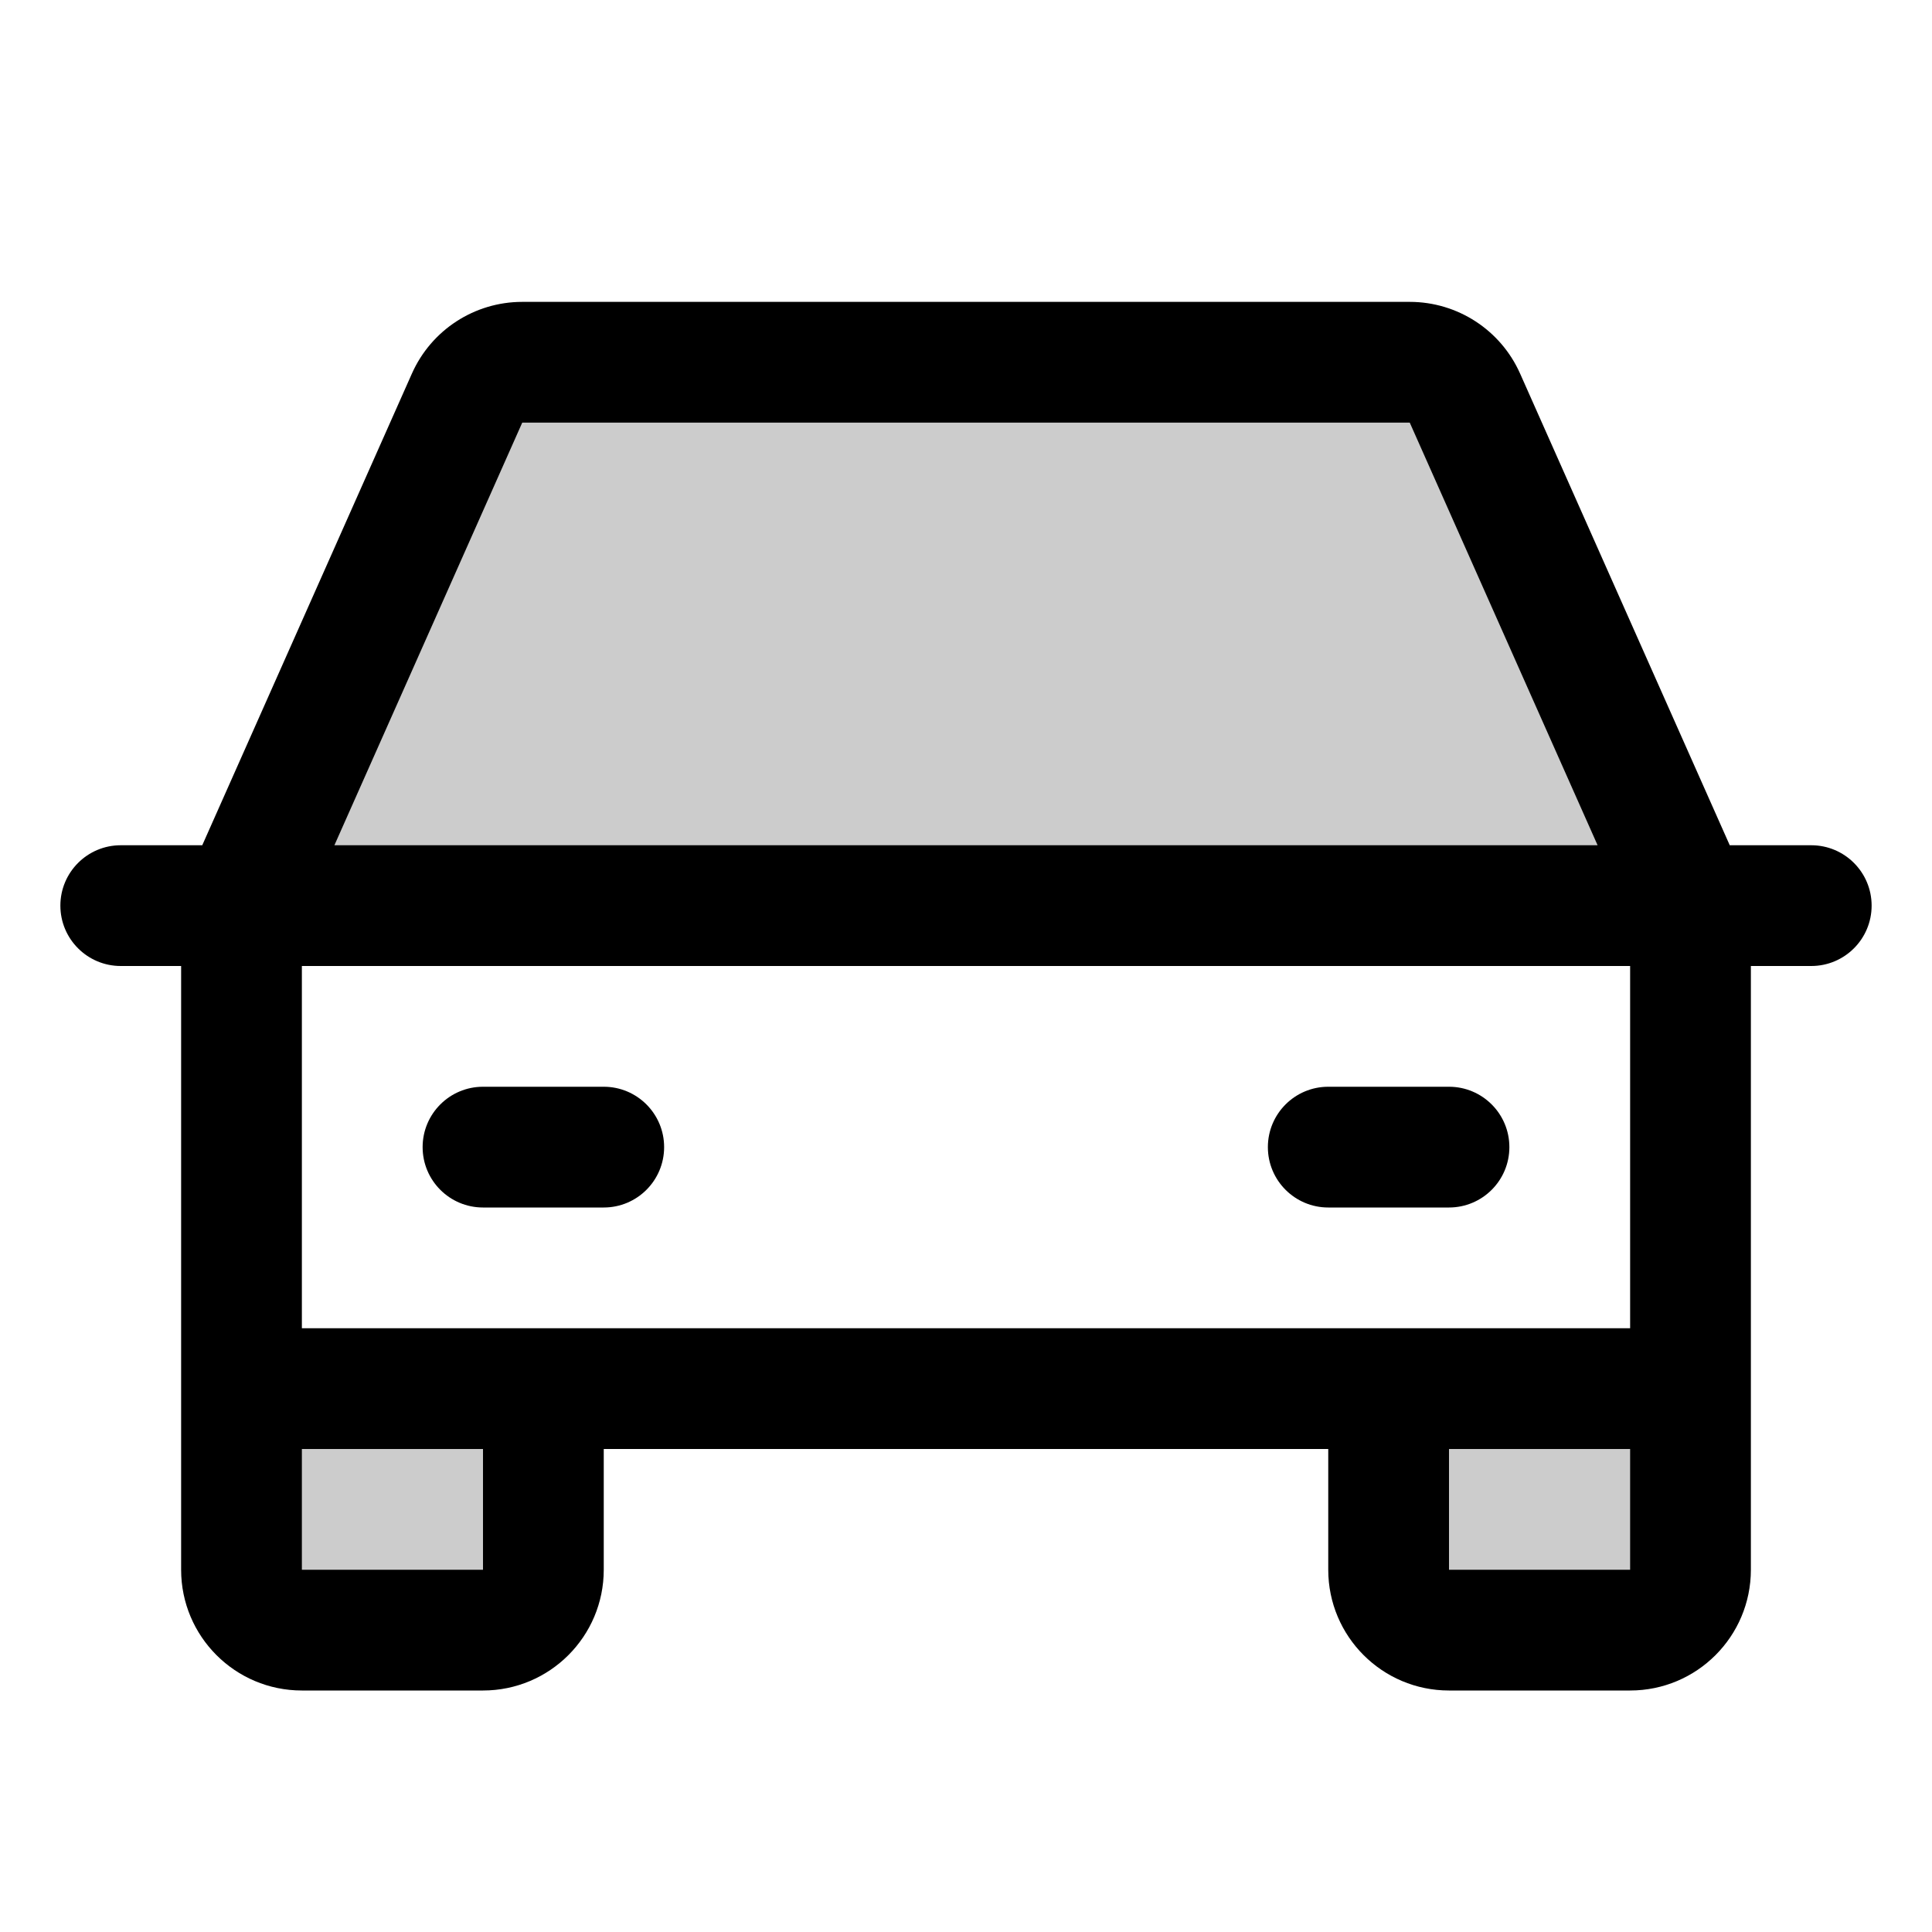
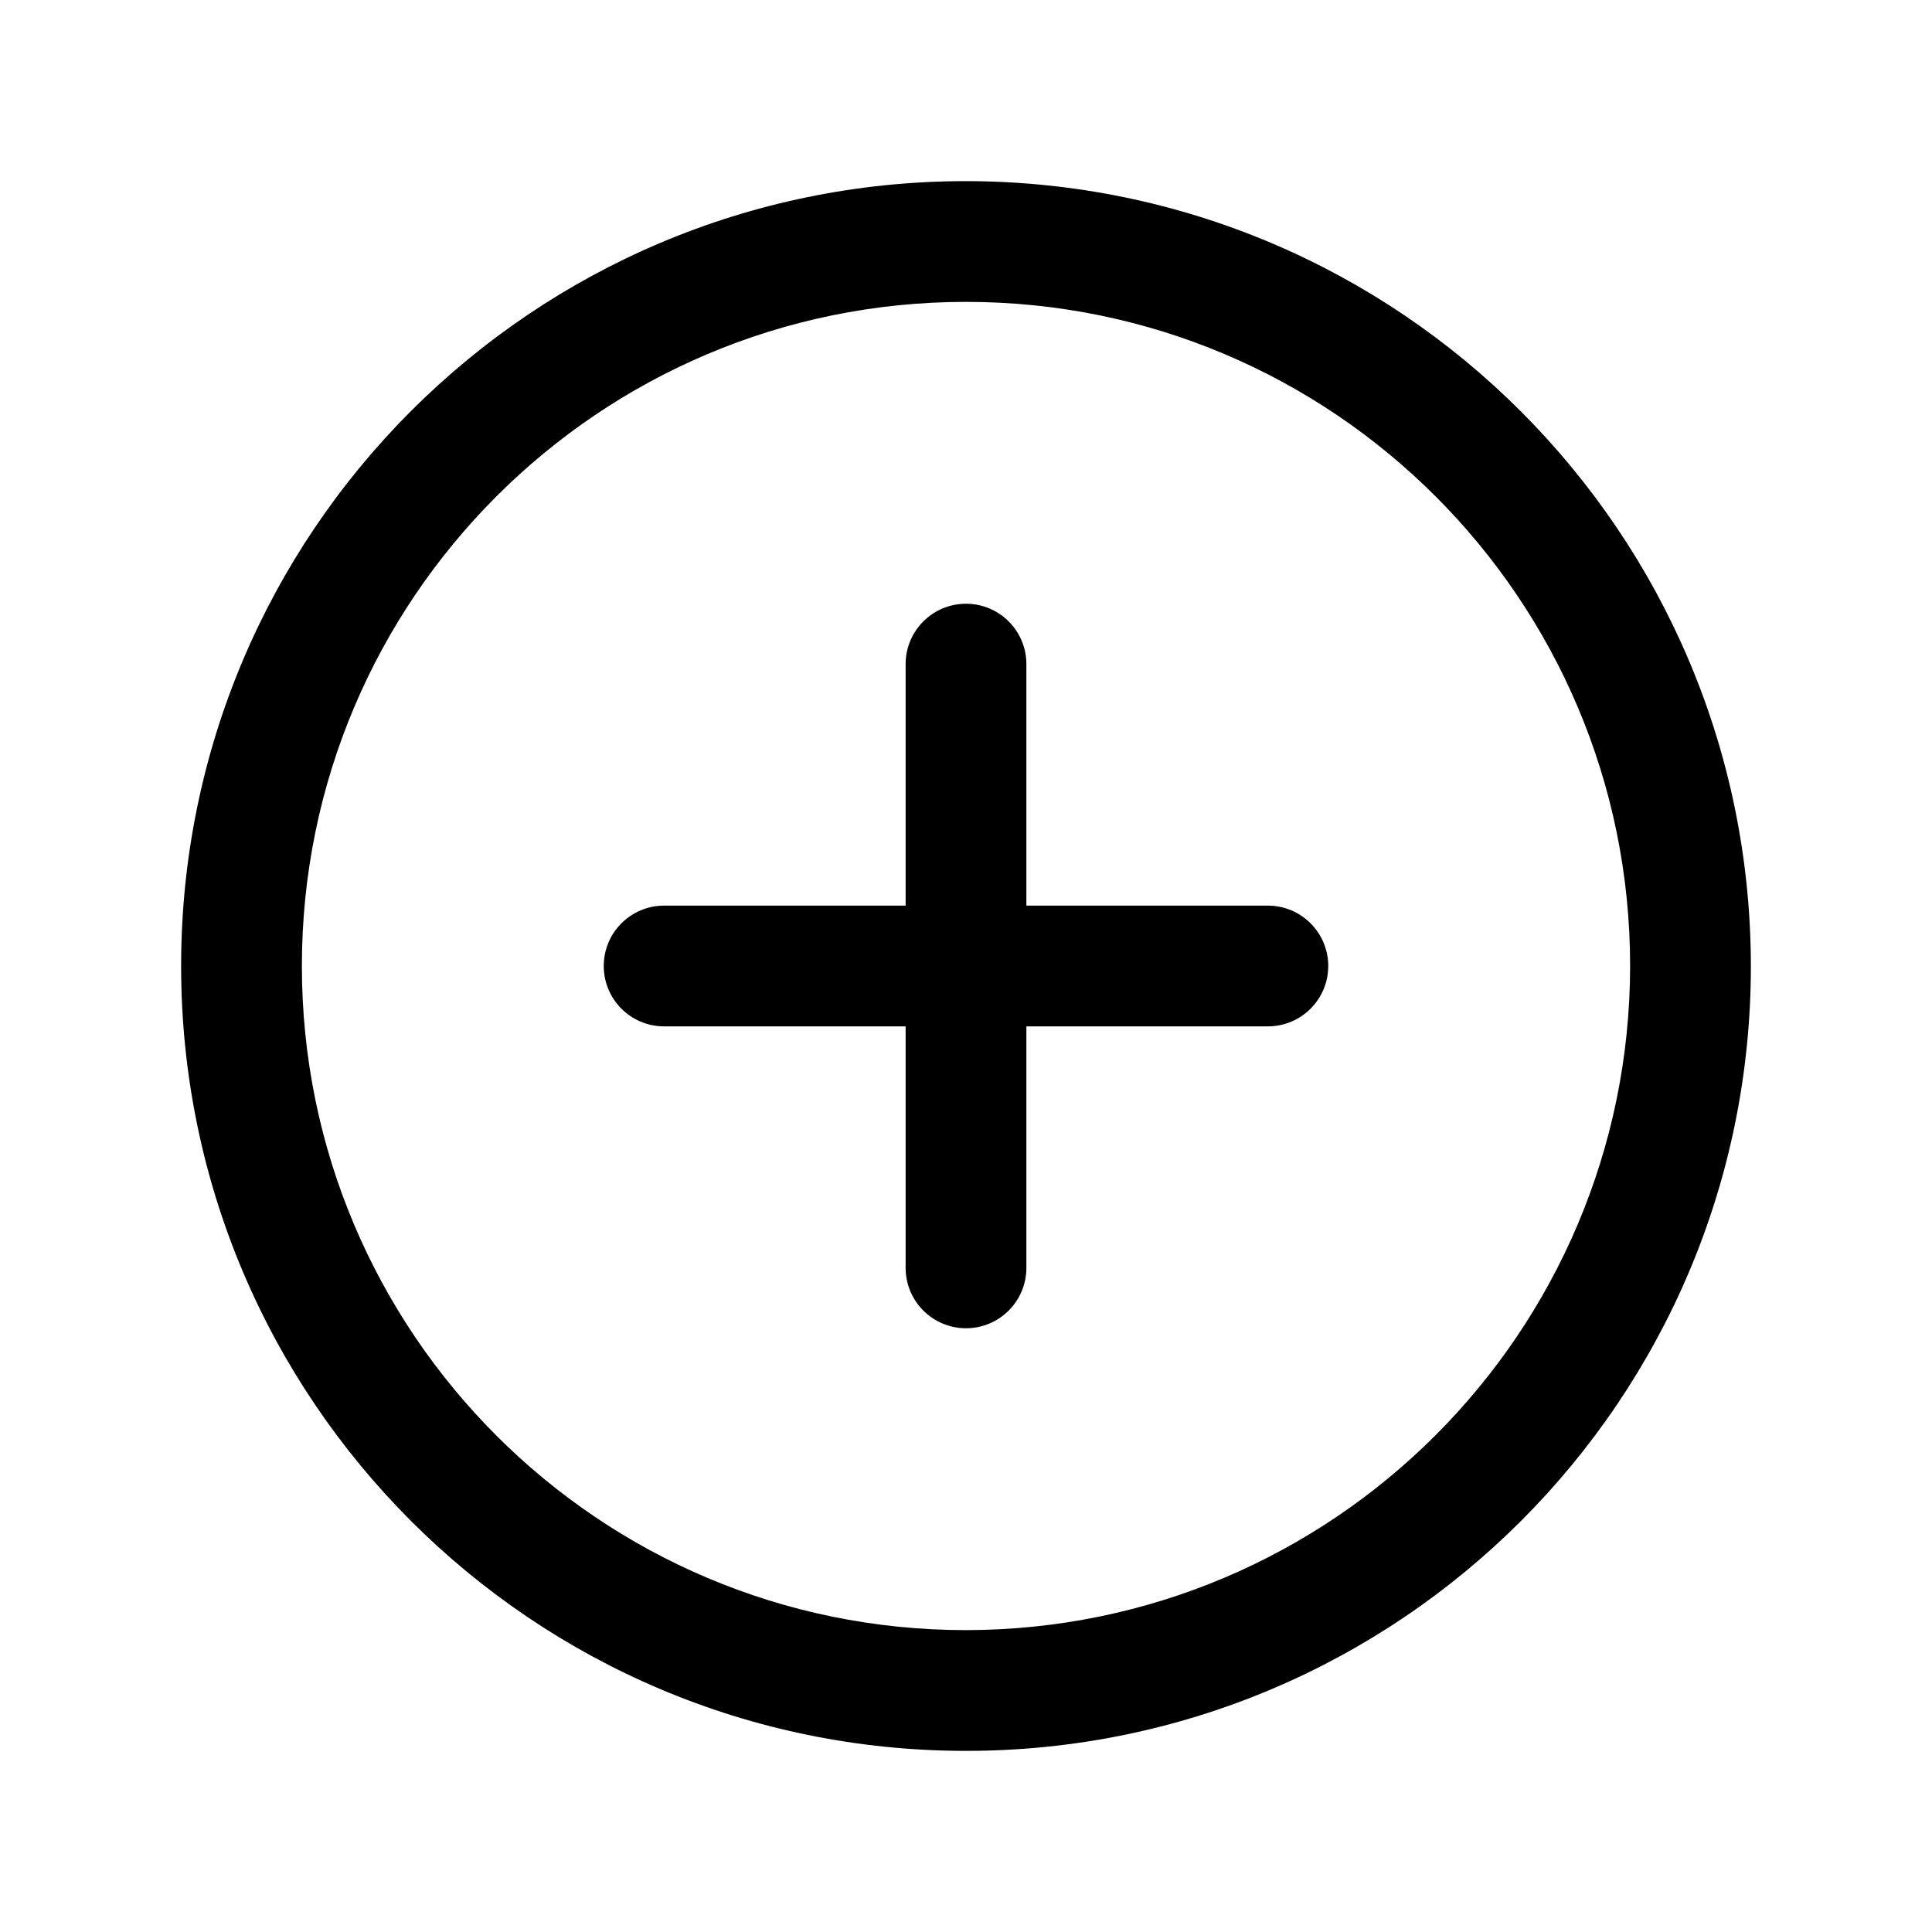
<svg xmlns="http://www.w3.org/2000/svg" width="32" height="32" fill="#000000" viewBox="0 0 256 256">
-   <path d="M184,184h40v24a8,8,0,0,1-8,8H192a8,8,0,0,1-8-8ZM32,208a8,8,0,0,0,8,8H64a8,8,0,0,0,8-8V184H32ZM194.11,52.75A8,8,0,0,0,186.8,48H69.2a8,8,0,0,0-7.31,4.75L32,120H224Z" opacity="0.2" />
-   <path d="M240,112H229.2L201.42,49.5A16,16,0,0,0,186.8,40H69.2a16,16,0,0,0-14.62,9.5L26.8,112H16a8,8,0,0,0,0,16h8v80a16,16,0,0,0,16,16H64a16,16,0,0,0,16-16V192h96v16a16,16,0,0,0,16,16h24a16,16,0,0,0,16-16V128h8a8,8,0,0,0,0-16ZM69.2,56H186.8l24.89,56H44.31ZM64,208H40V192H64Zm128,0V192h24v16Zm24-32H40V128H216ZM56,152a8,8,0,0,1,8-8H80a8,8,0,0,1,0,16H64A8,8,0,0,1,56,152Zm112,0a8,8,0,0,1,8-8h16a8,8,0,0,1,0,16H176A8,8,0,0,1,168,152Z" />
+   <path d="M128,24A104,104,0,1,0,232,128,104.11,104.11,0,0,0,128,24Zm0,192a88,88,0,1,1,88-88A88.1,88.1,0,0,1,128,216Zm48-88a8,8,0,0,1-8,8H136v32a8,8,0,0,1-16,0V136H88a8,8,0,0,1,0-16h32V88a8,8,0,0,1,16,0v32h32A8,8,0,0,1,176,128Z" />
</svg>
